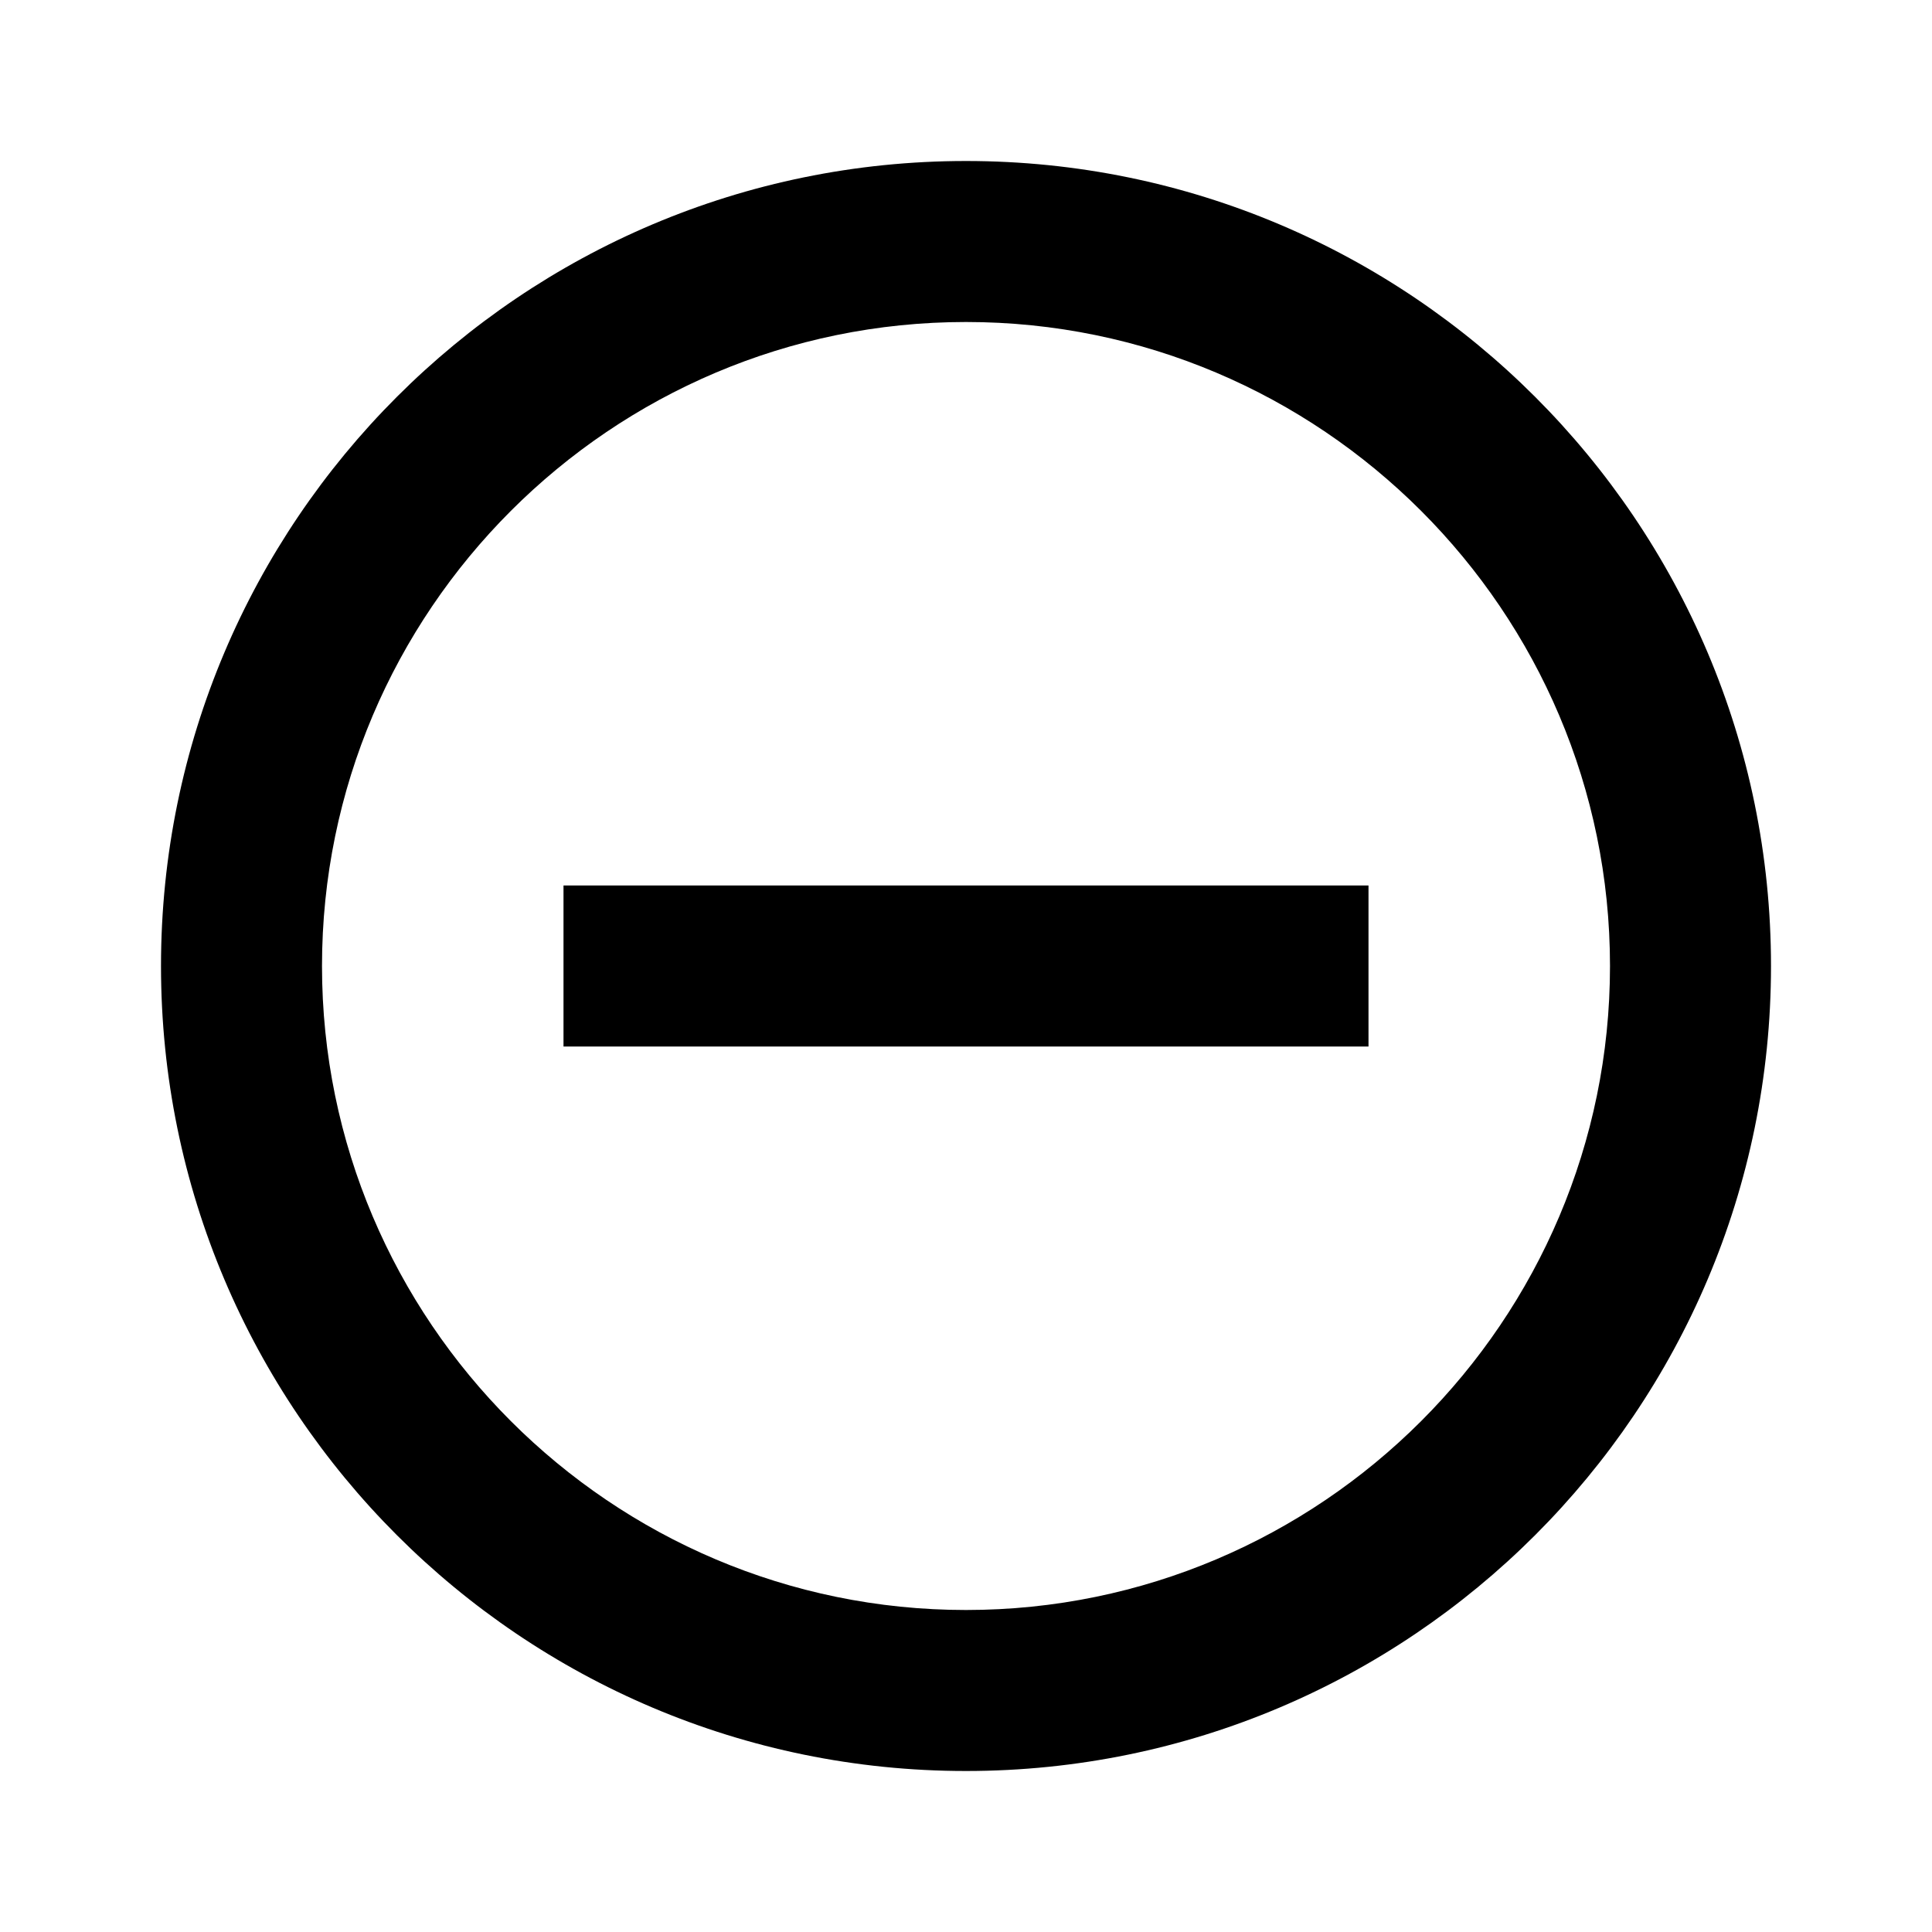
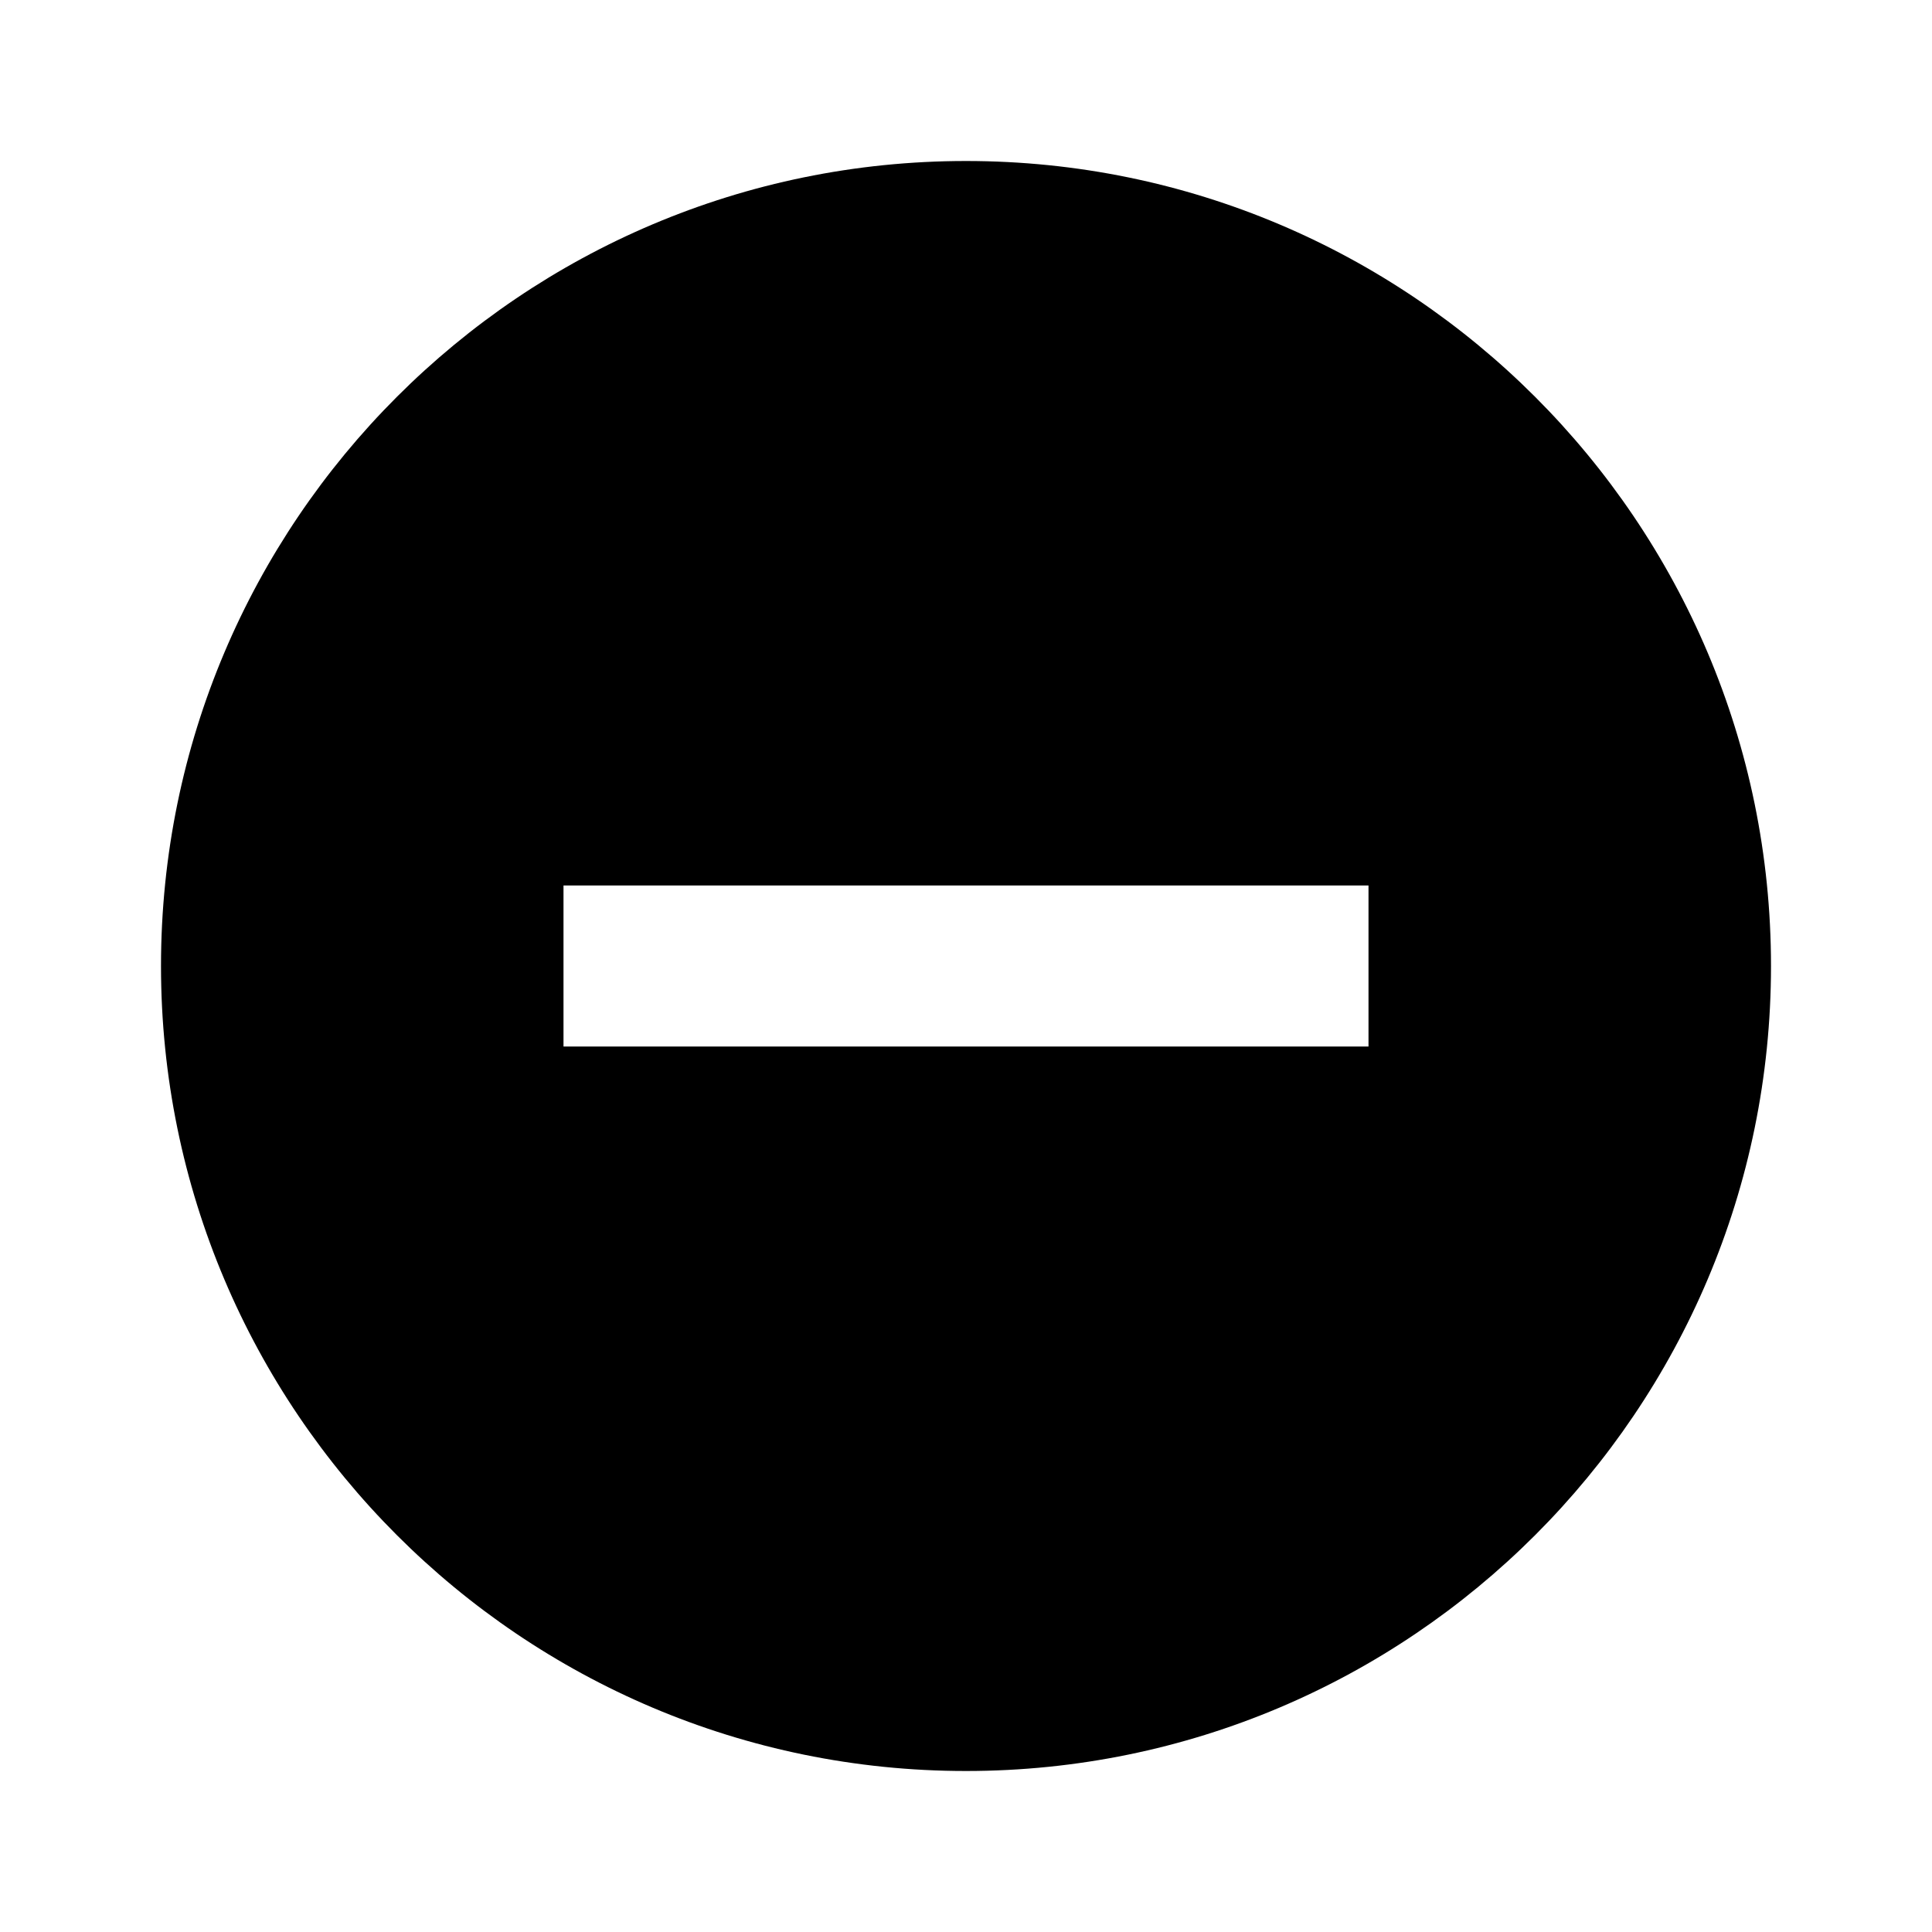
<svg xmlns="http://www.w3.org/2000/svg" width="24" height="24" viewBox="0 0 24 24">
  <path d="M0 0h24v24H0z" fill="none" />
-   <path d="M7 11v2h10v-2H7zm5-9C6.48 2 2 6.48 2 12s4.48 10 10 10 10-4.48 10-10S17.52 2 12 2zm0 18c-4.41 0-8-3.59-8-8s3.59-8 8-8 8 3.59 8 8-3.59 8-8 8z" />
+   <path d="M12 2C6.48 2 2 6.48 2 12s4.48 10 10 10 10-4.48 10-10S17.52 2 12 2zm5 11H7v-2h10v2z" />
</svg>
